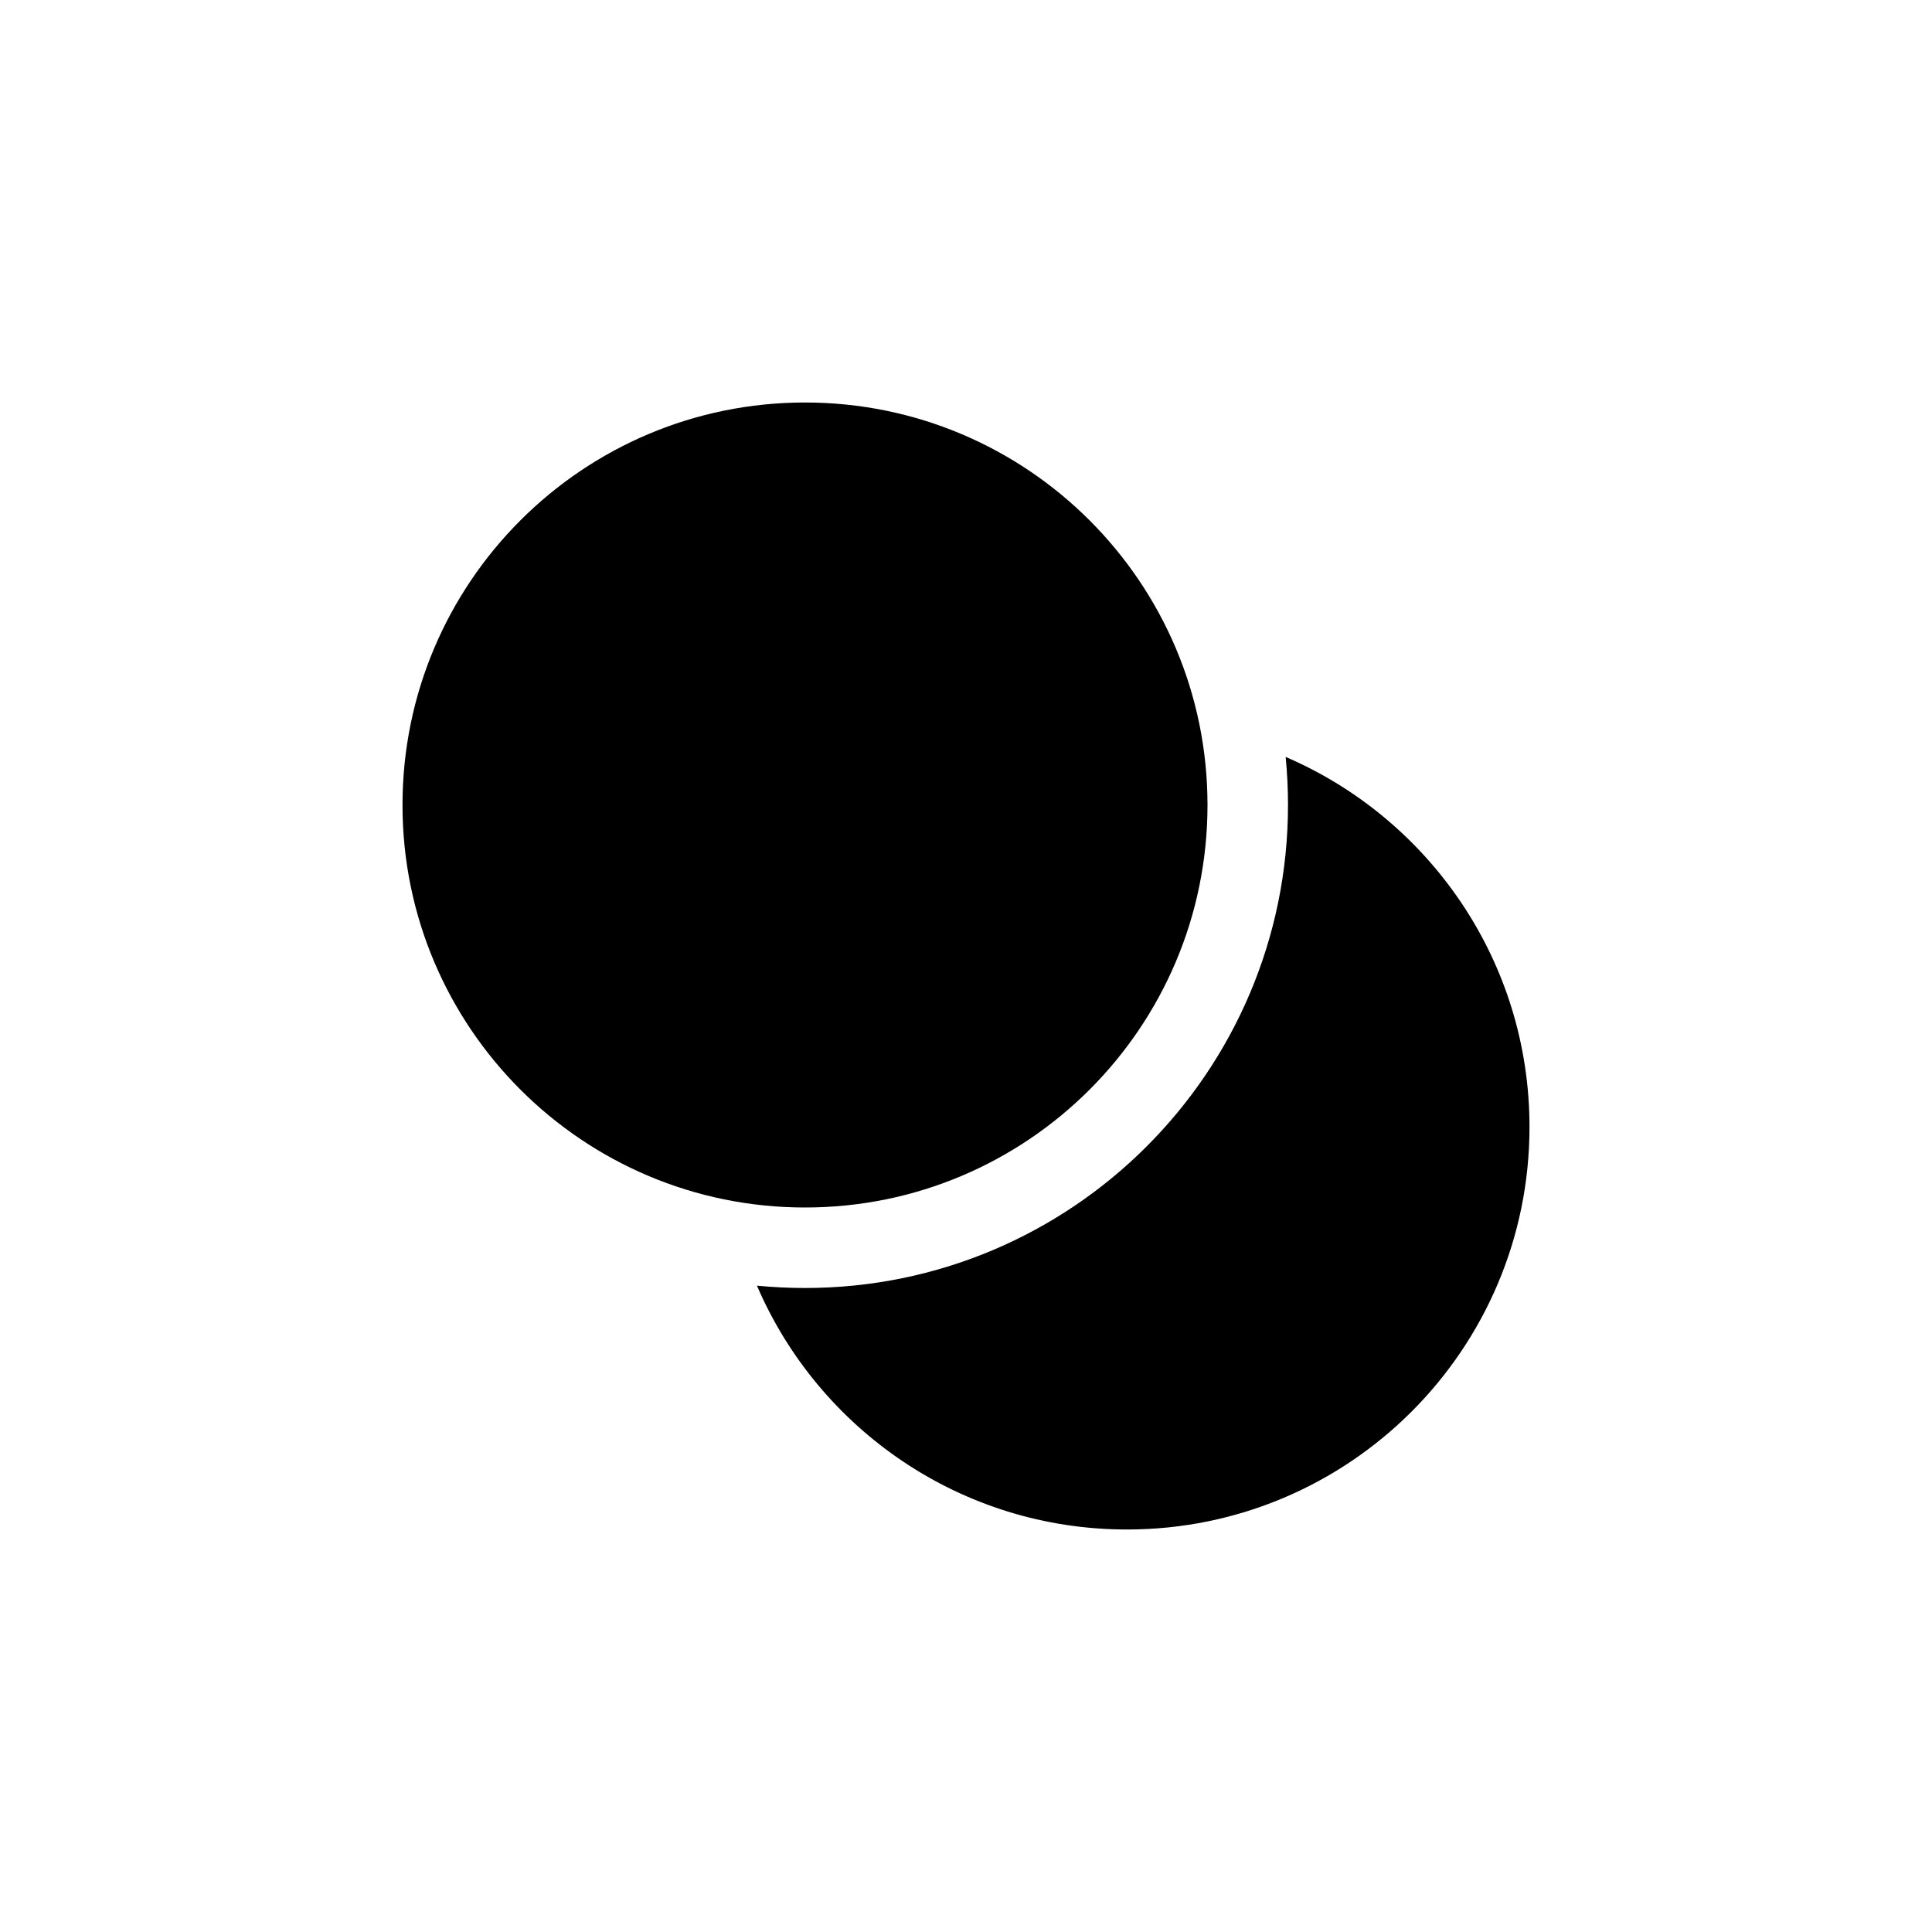
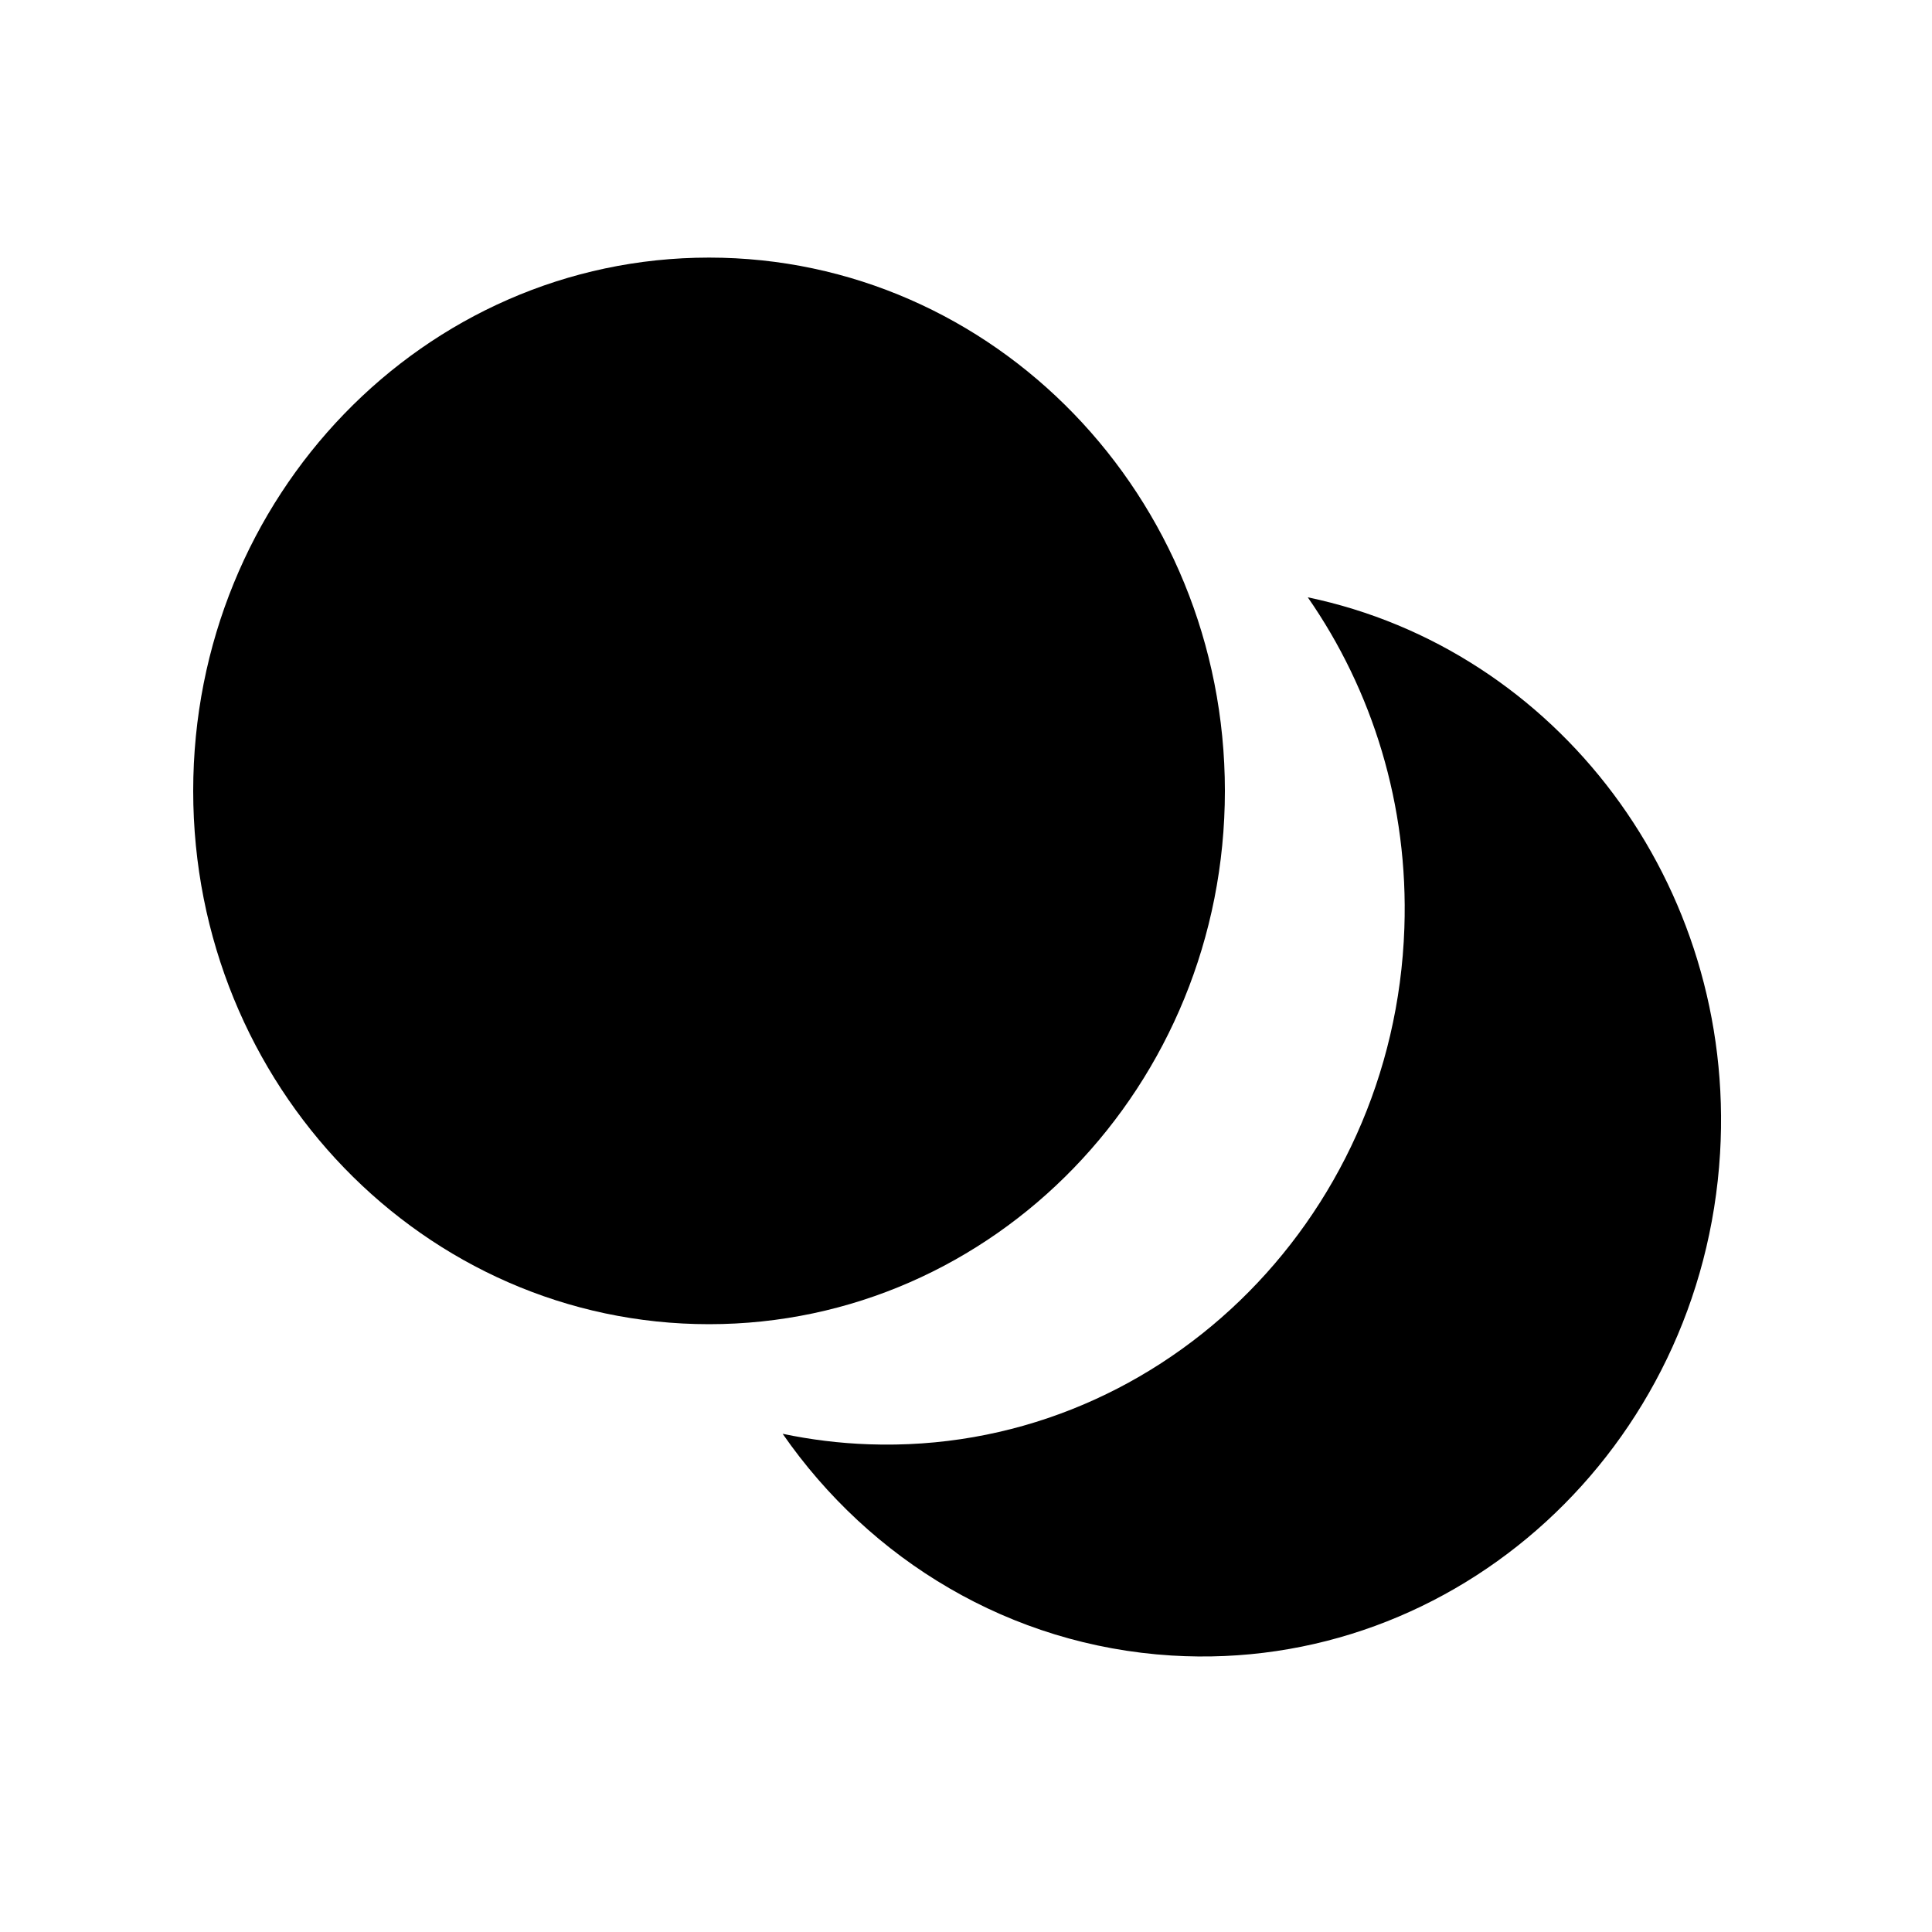
- <svg xmlns="http://www.w3.org/2000/svg" width="24" height="24" viewBox="0 0 24 24" fill="#00">
-   <path d="M10 16C13.314 16 16 13.314 16 10C16 9.799 15.99 9.6 15.971 9.403C17.752 10.168 19 11.938 19 14C19 16.761 16.761 19 14 19C11.938 19 10.168 17.752 9.403 15.971C9.6 15.99 9.799 16 10 16Z" fill="#000" />
-   <circle cx="10" cy="10" r="5" fill="#000" />
+ <svg xmlns="http://www.w3.org/2000/svg" width="30" height="30" viewBox="0 0 30 30" fill="#000">
+   <ellipse cx="11.01" cy="12.281" rx="8.01" ry="8.281" fill="#000" />
+   <path fill-rule="evenodd" clip-rule="evenodd" d="M13.493 22.427C17.927 22.583 21.65 18.993 21.807 14.409C21.873 12.498 21.309 10.716 20.307 9.275C24.169 10.081 26.959 13.725 26.709 17.909C26.434 22.488 22.621 25.979 18.192 25.707C15.681 25.552 13.511 24.222 12.153 22.264C12.587 22.355 13.035 22.411 13.493 22.427Z" fill="#000" />
</svg>
